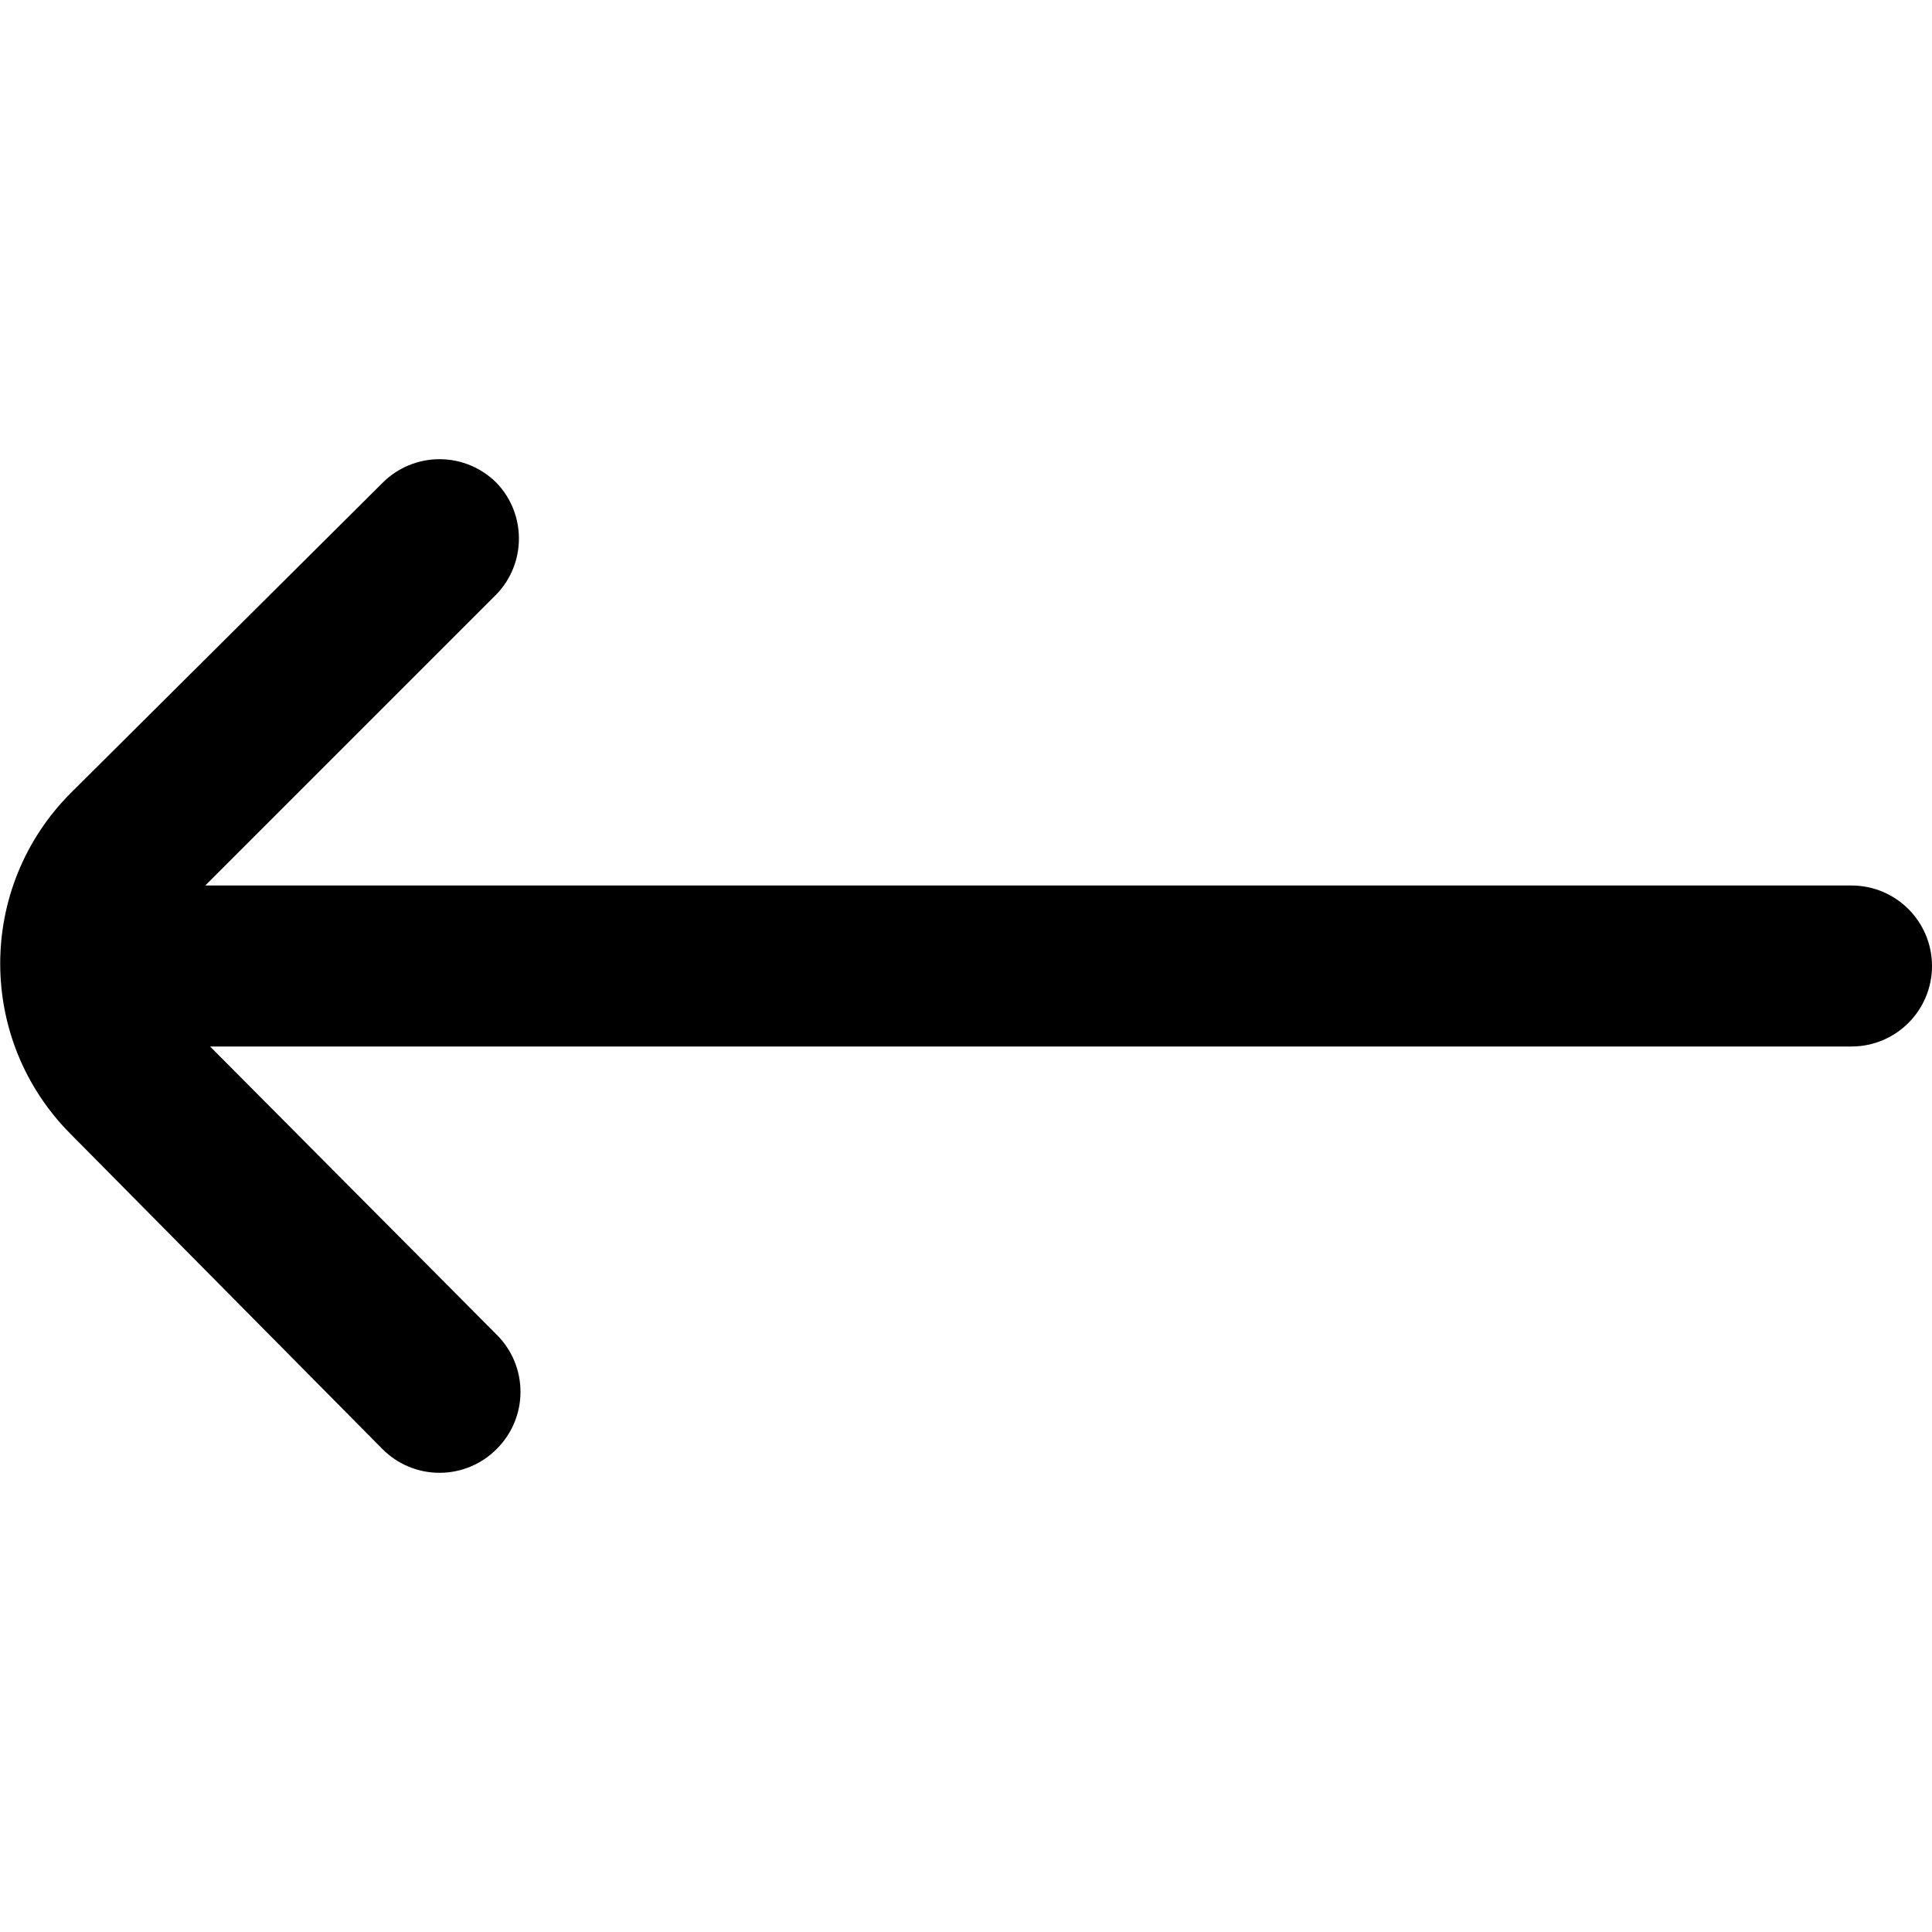
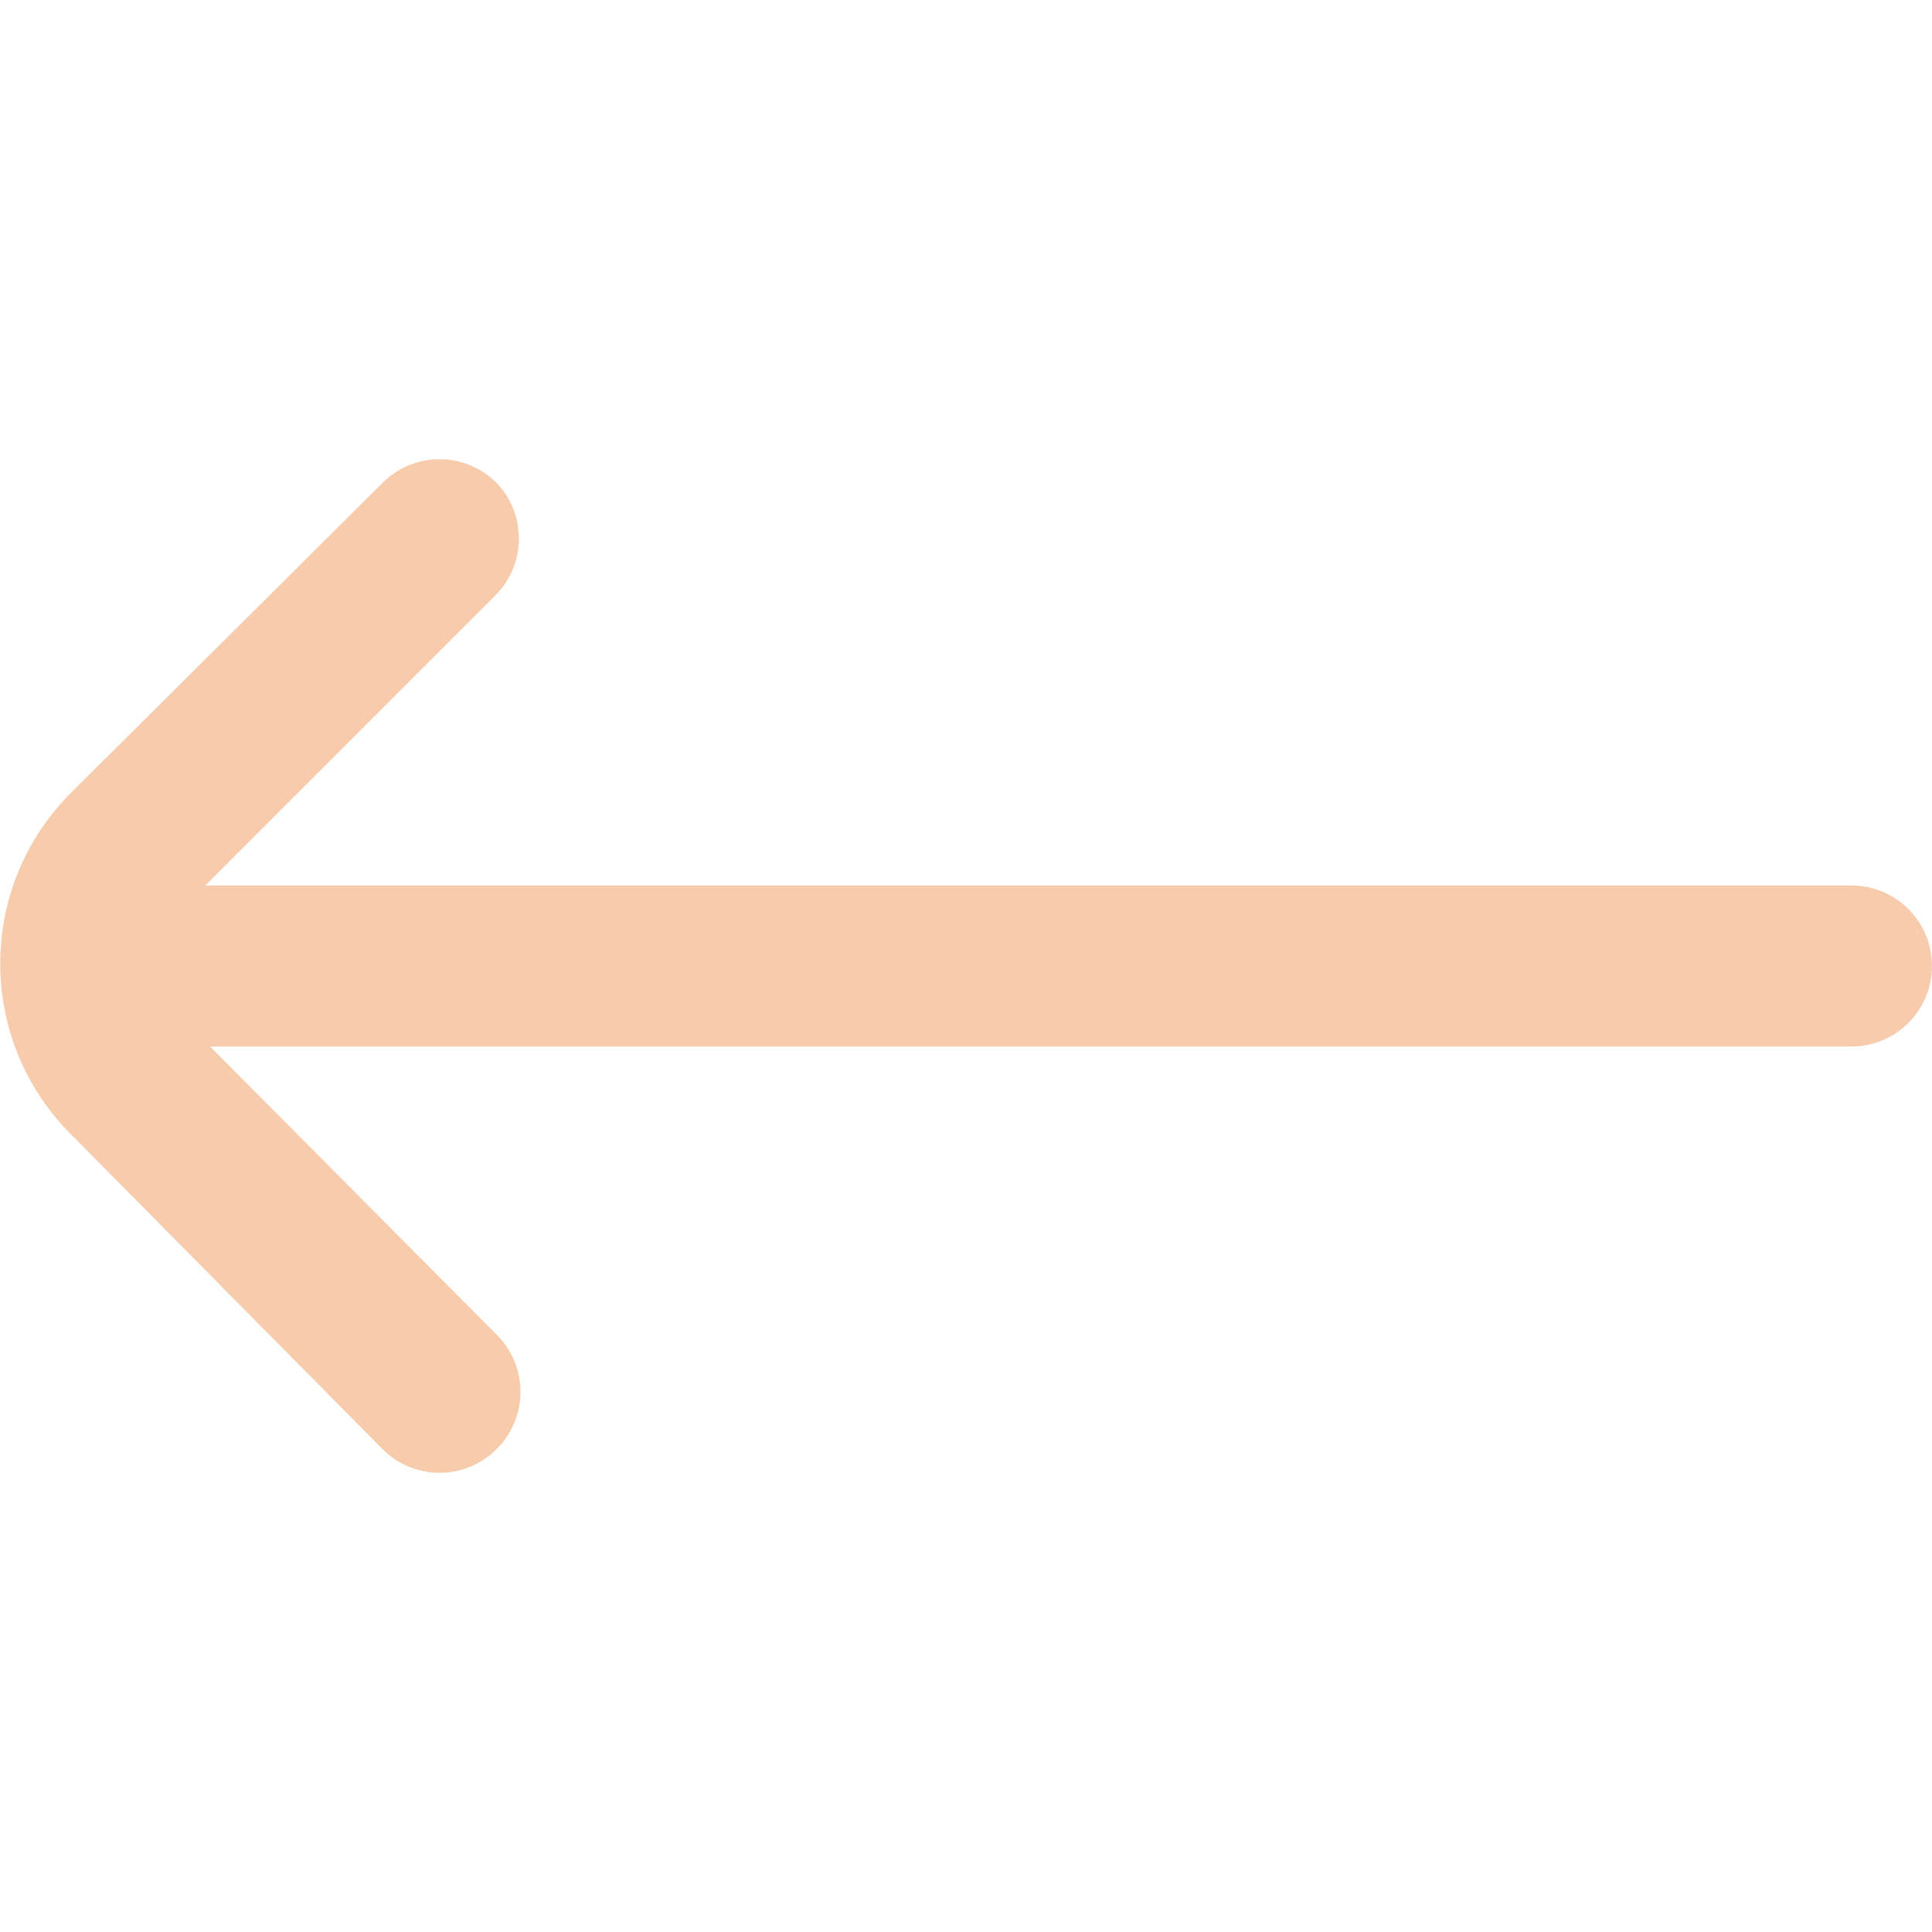
- <svg xmlns="http://www.w3.org/2000/svg" id="Outline" viewBox="0 0 24 24" width="512" height="512">
+ <svg xmlns="http://www.w3.org/2000/svg" fill="#F7CCAC" id="Outline" viewBox="0 0 24 24" width="512" height="512">
  <path d="M.88,14.09,4.75,18a1,1,0,0,0,1.42,0h0a1,1,0,0,0,0-1.42L2.61,13H23a1,1,0,0,0,1-1h0a1,1,0,0,0-1-1H2.55L6.17,7.38A1,1,0,0,0,6.17,6h0A1,1,0,0,0,4.75,6L.88,9.85A3,3,0,0,0,.88,14.09Z" />
</svg>
